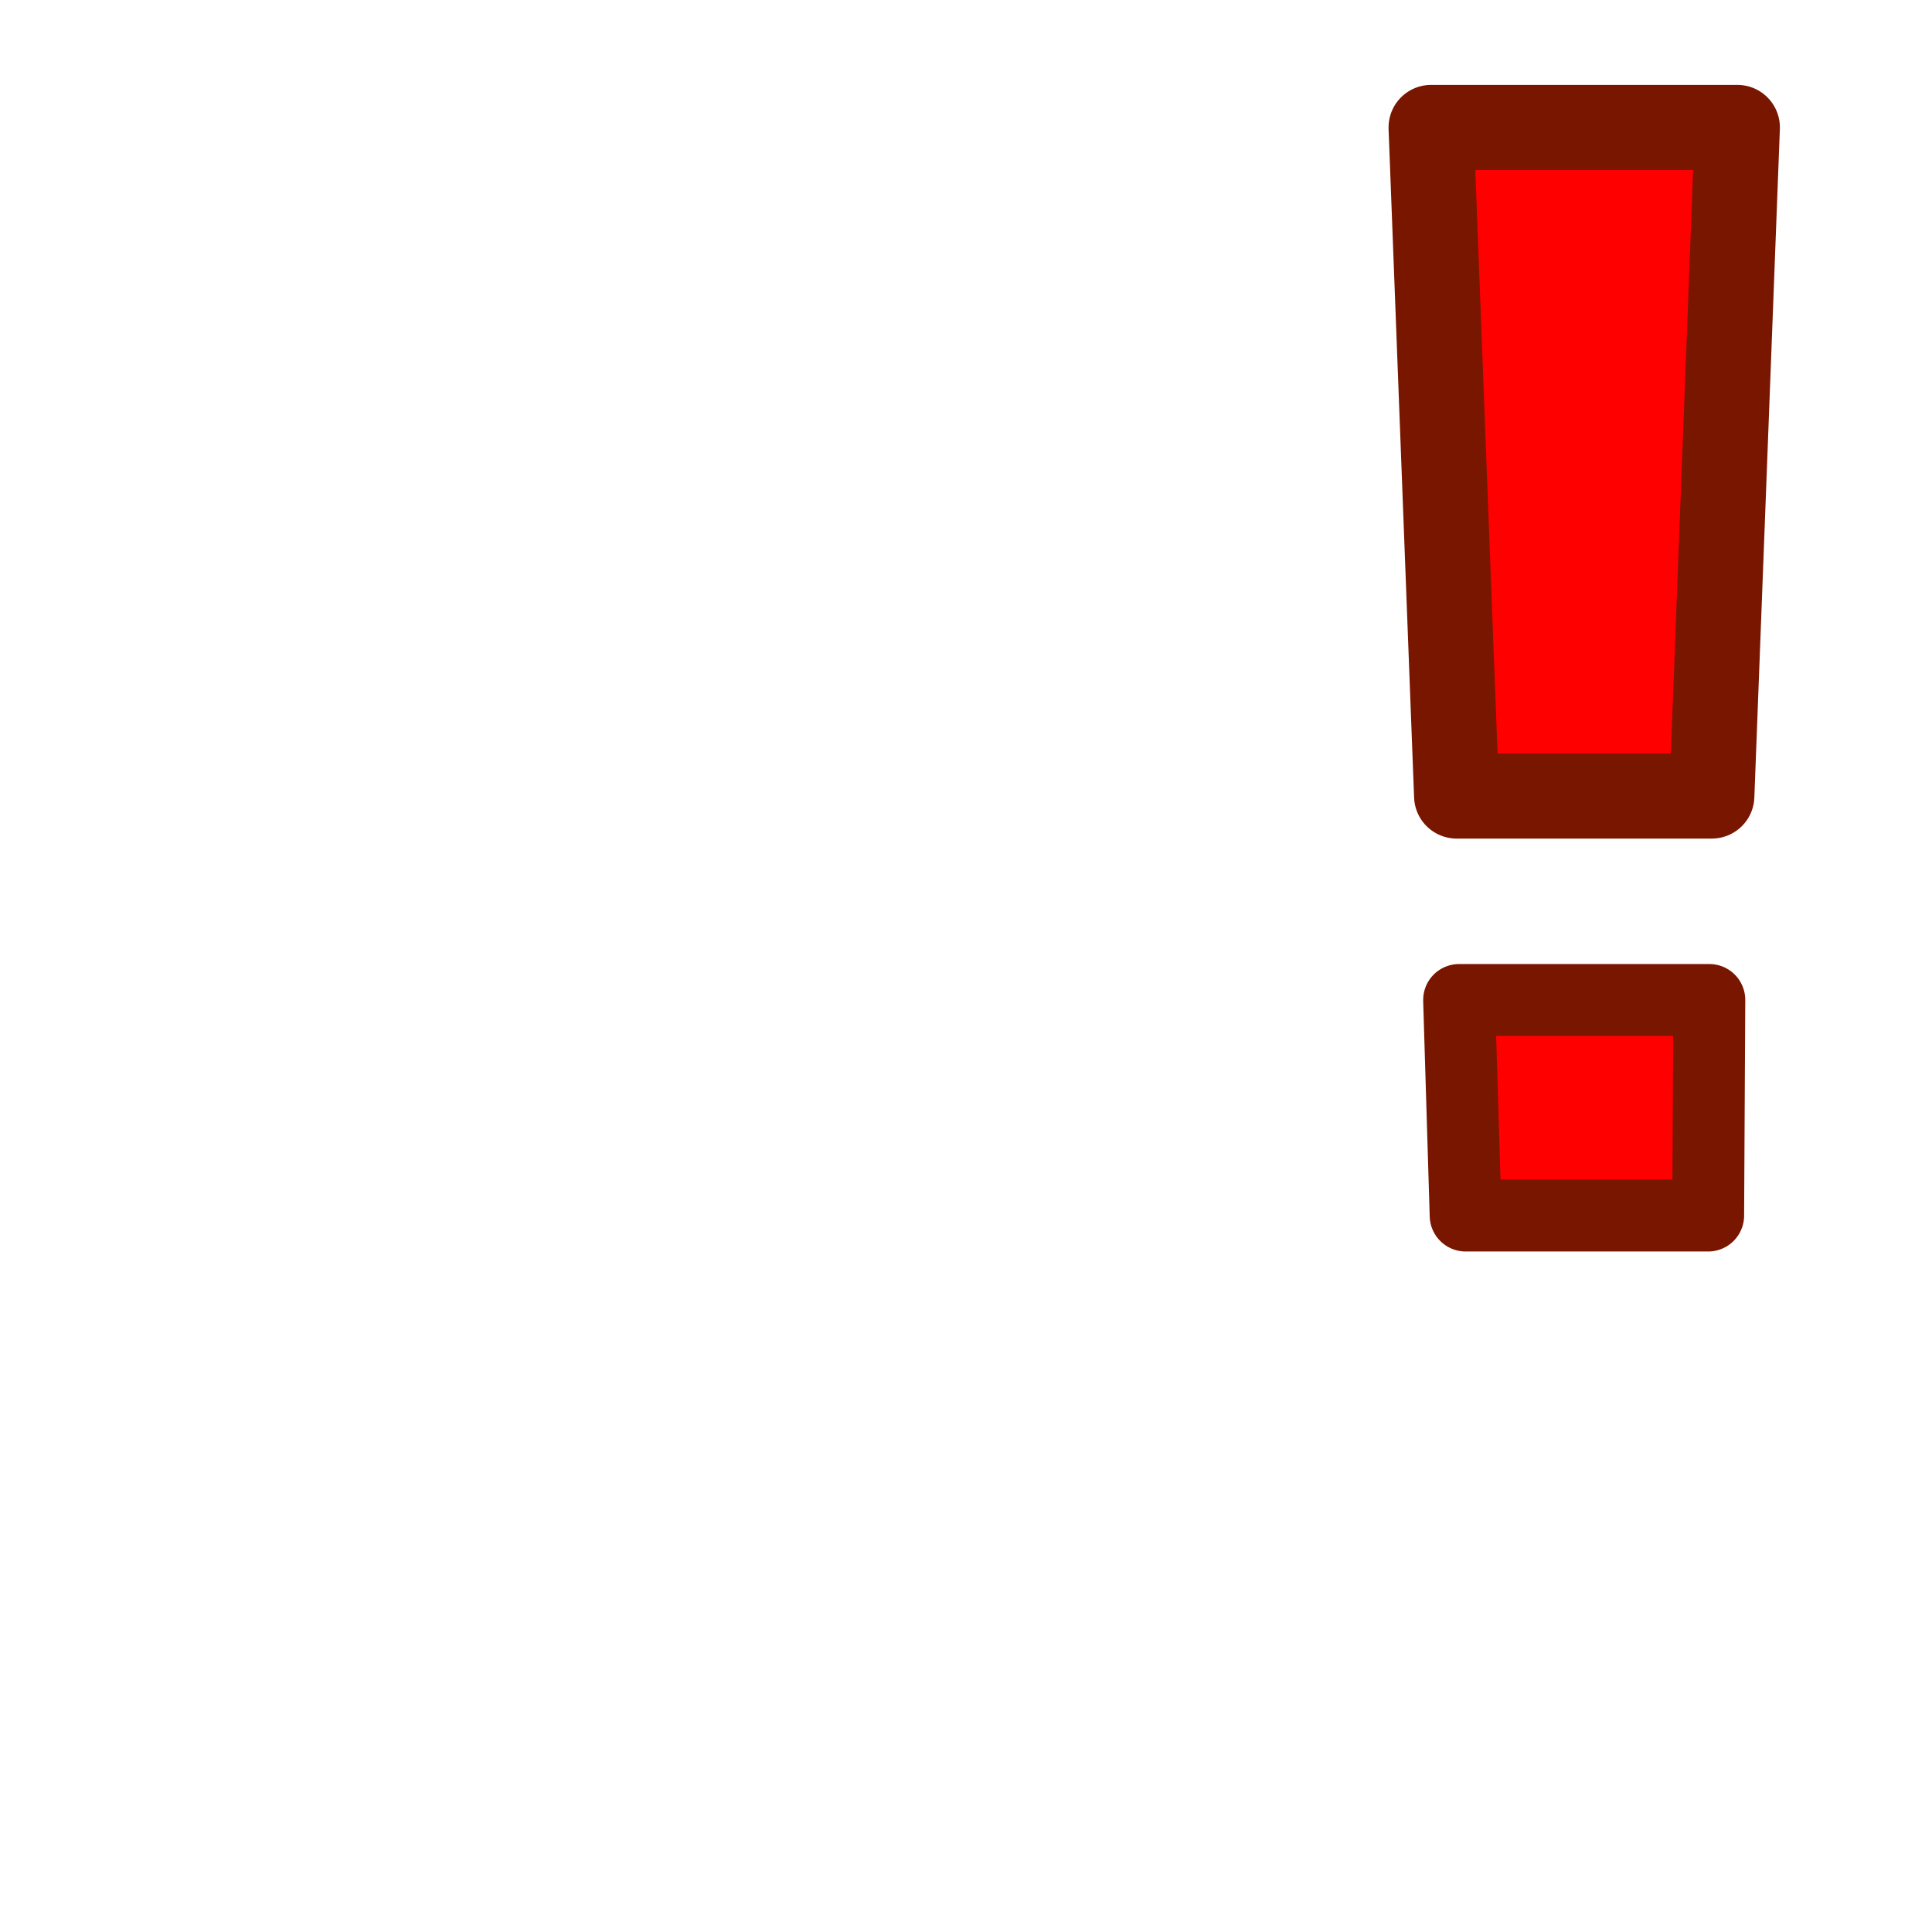
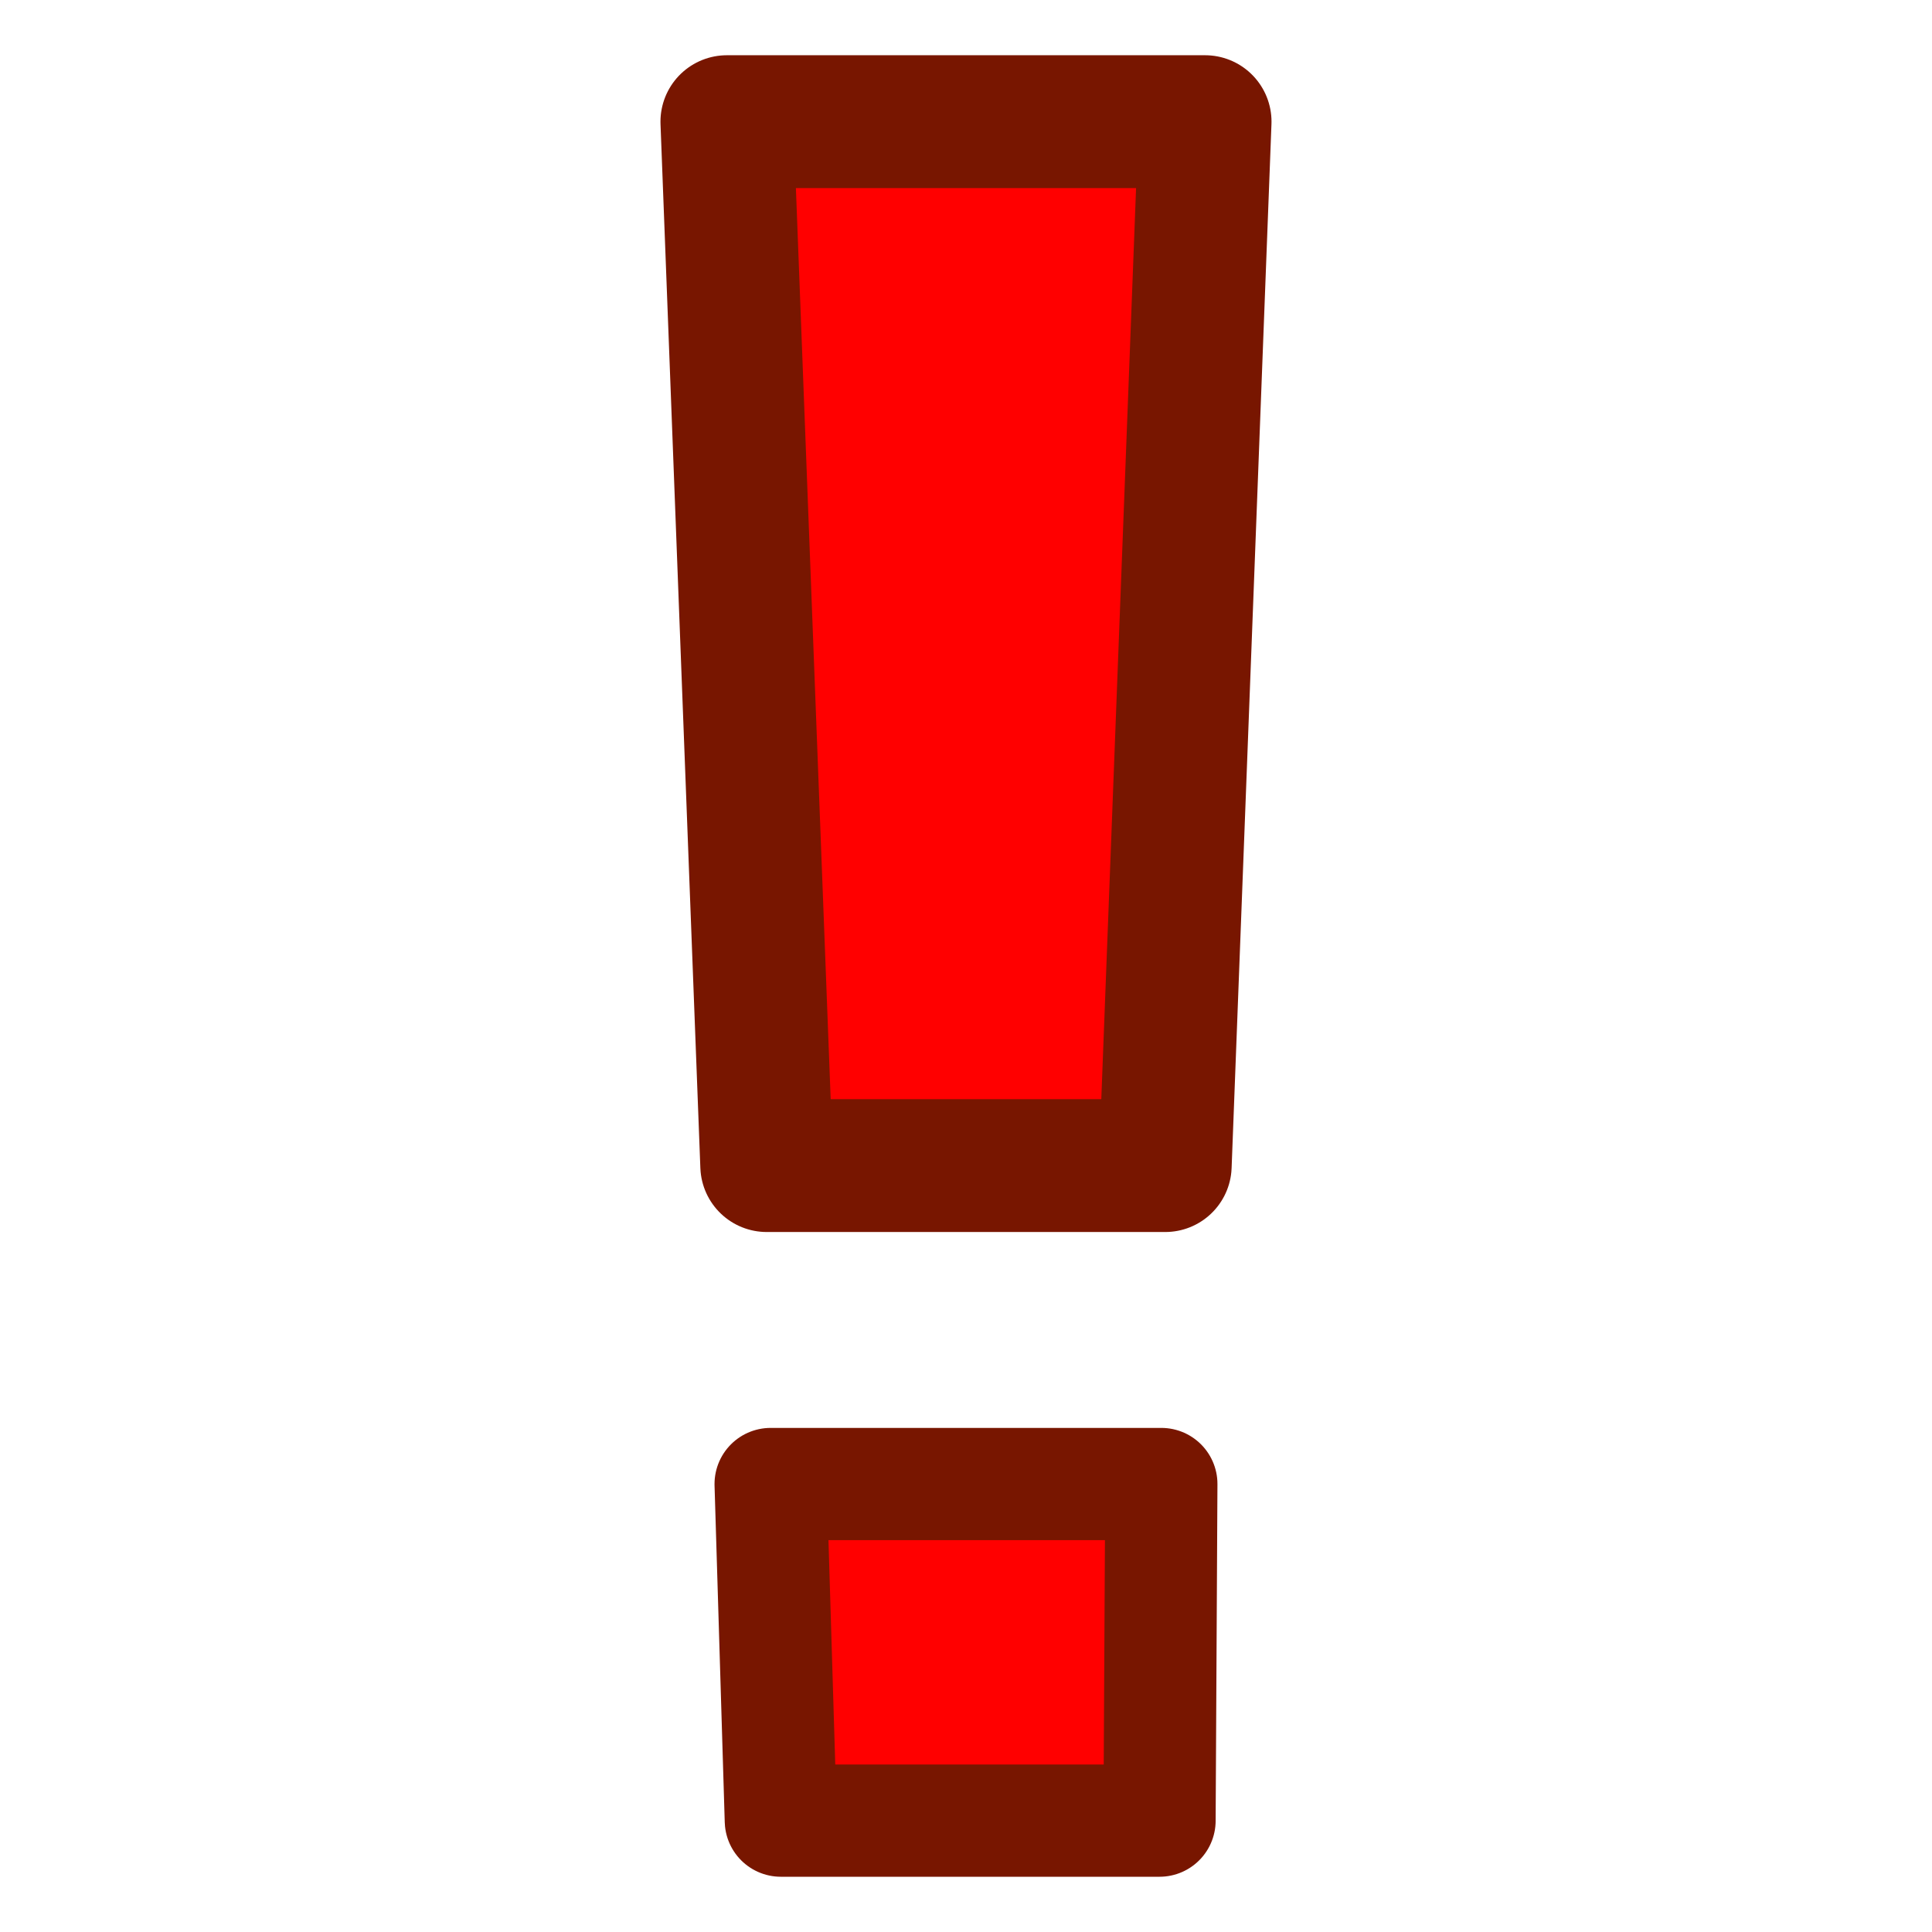
<svg xmlns="http://www.w3.org/2000/svg" height="100" viewBox="0 0 100 100" width="100">
-   <g fill="#f00" stroke="#781600" stroke-linecap="round" stroke-linejoin="round">
+   <g fill="#f00" stroke="#781600" stroke-linecap="round" stroke-linejoin="round" transform="matrix(1.561379 0 0 1.561379 -78.03217 -4.001391)">
    <path d="m74.073 6.596h15.852l-1.321 34.606h-13.21z" stroke-width="4.404" />
    <path d="m75.523 51.758h12.952l-.06 11.159h-12.554z" stroke-width="3.72" />
  </g>
</svg>
